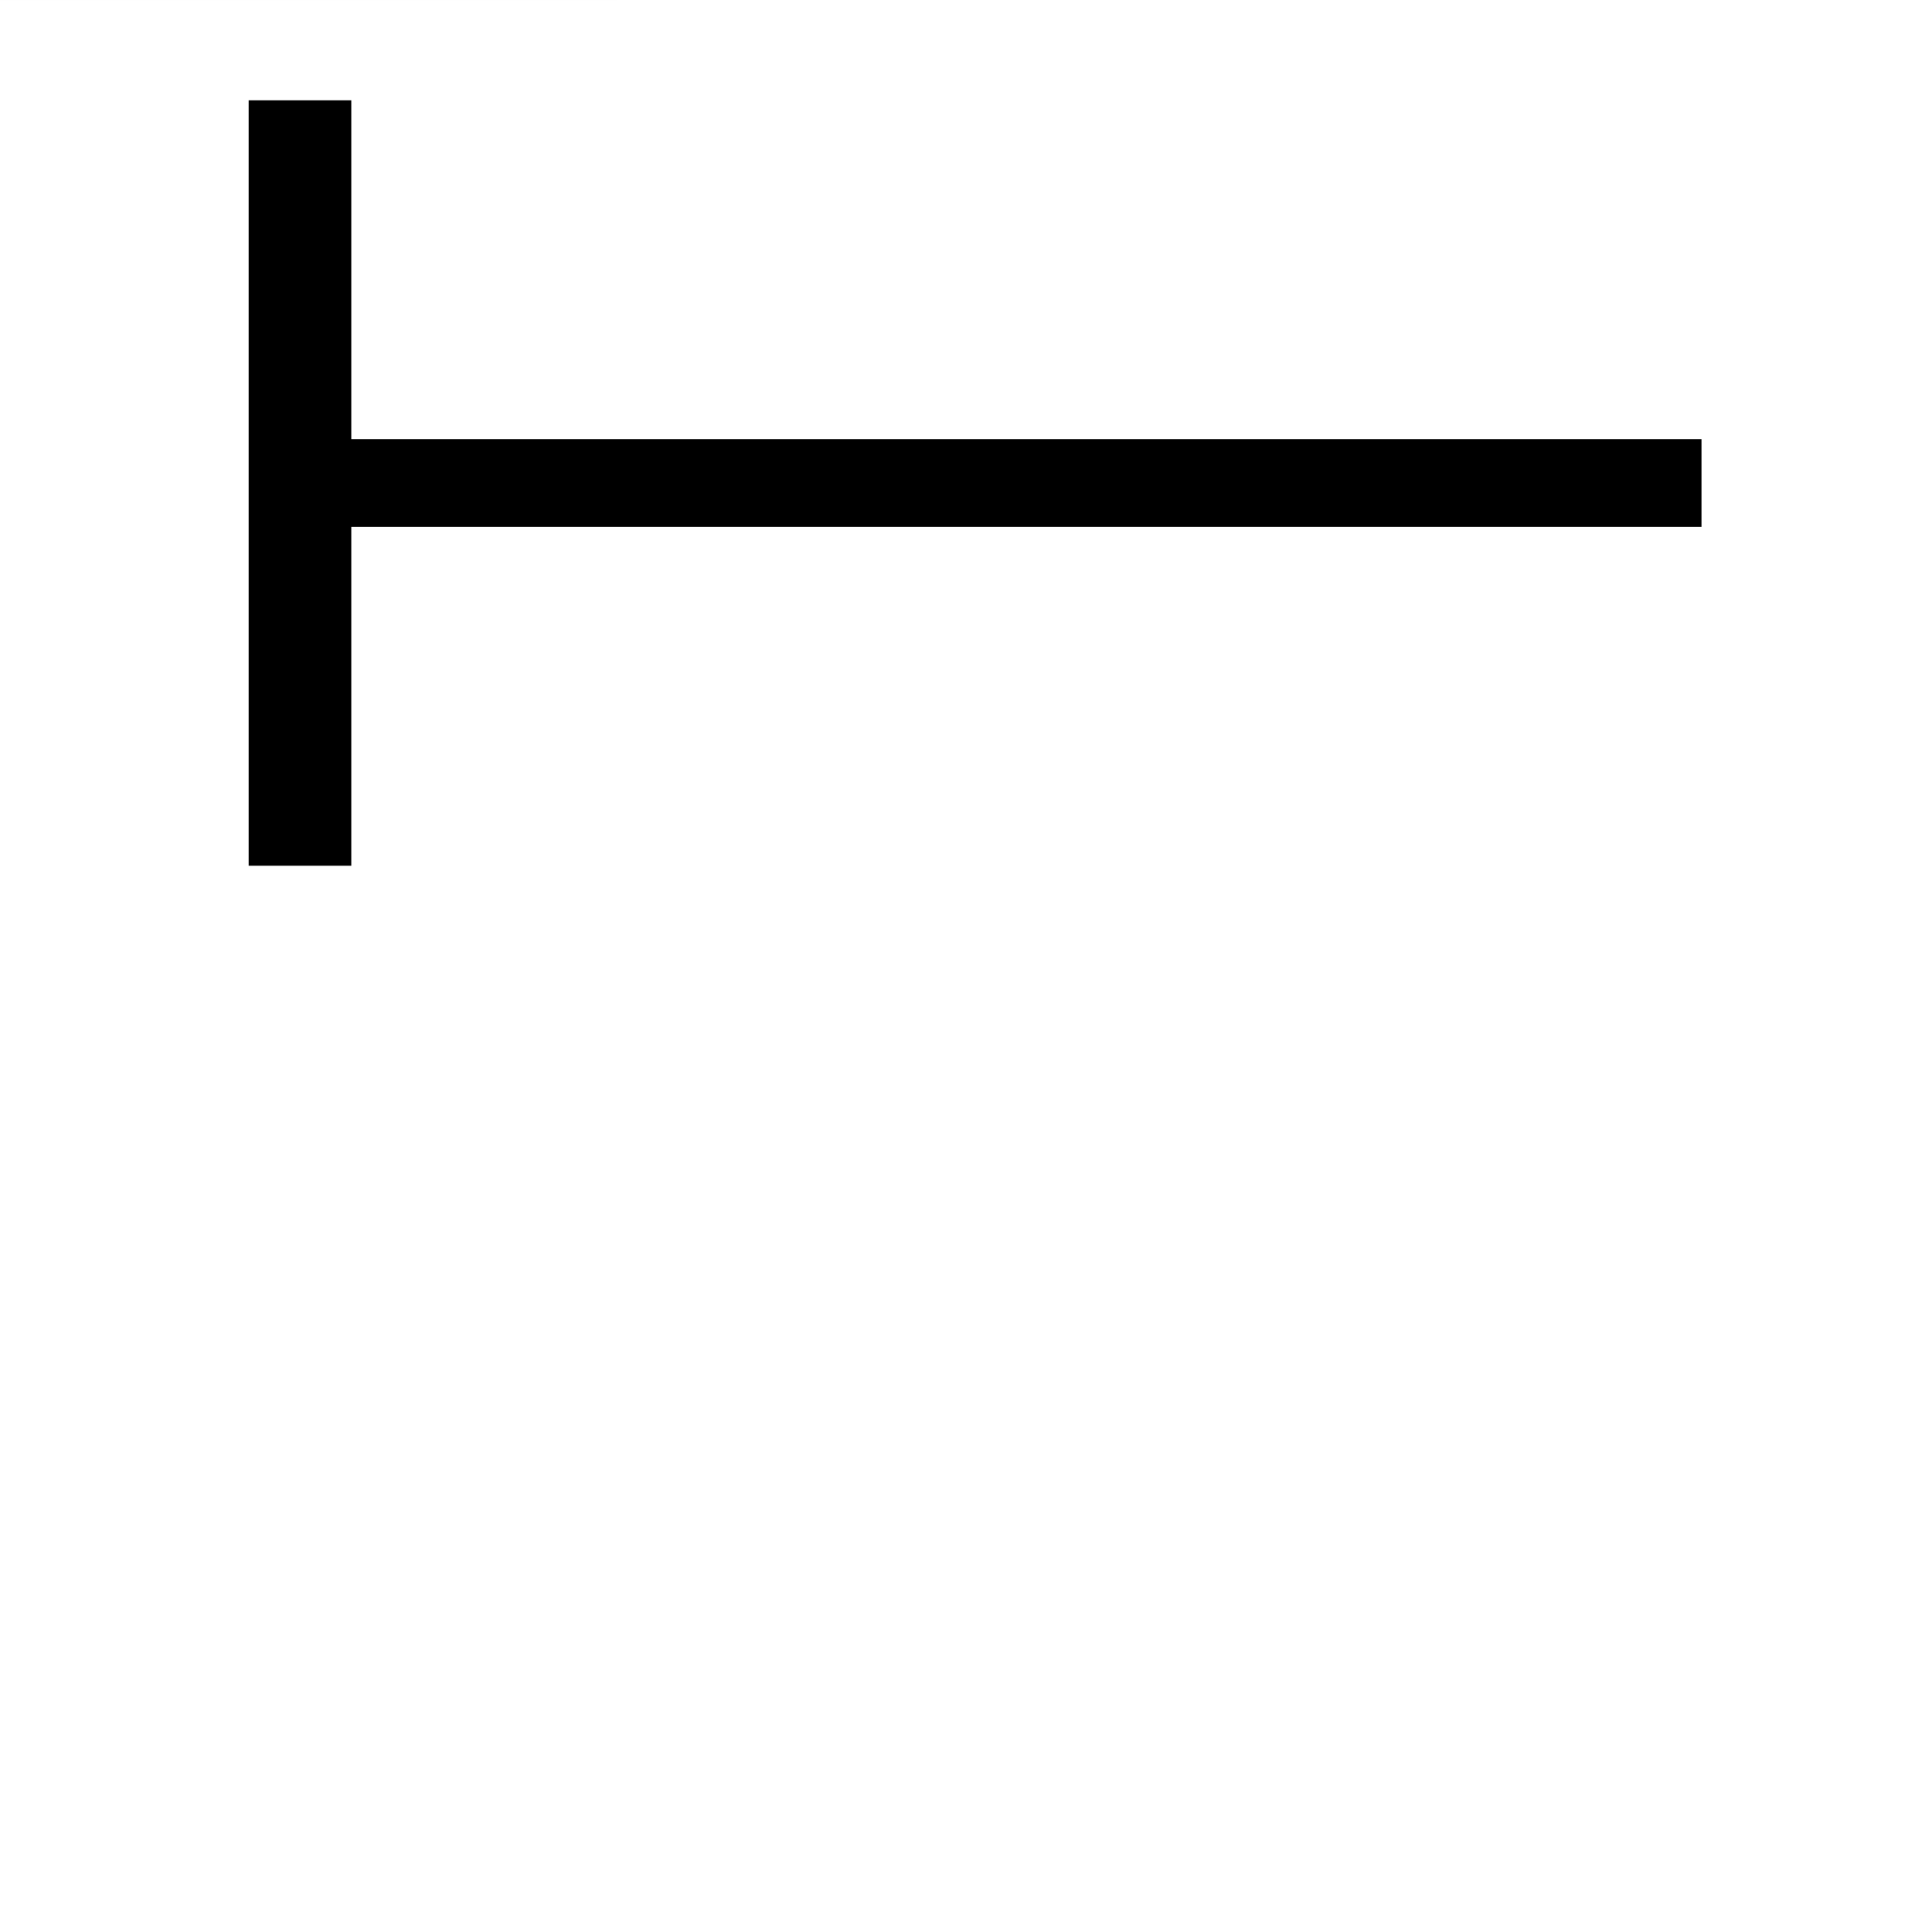
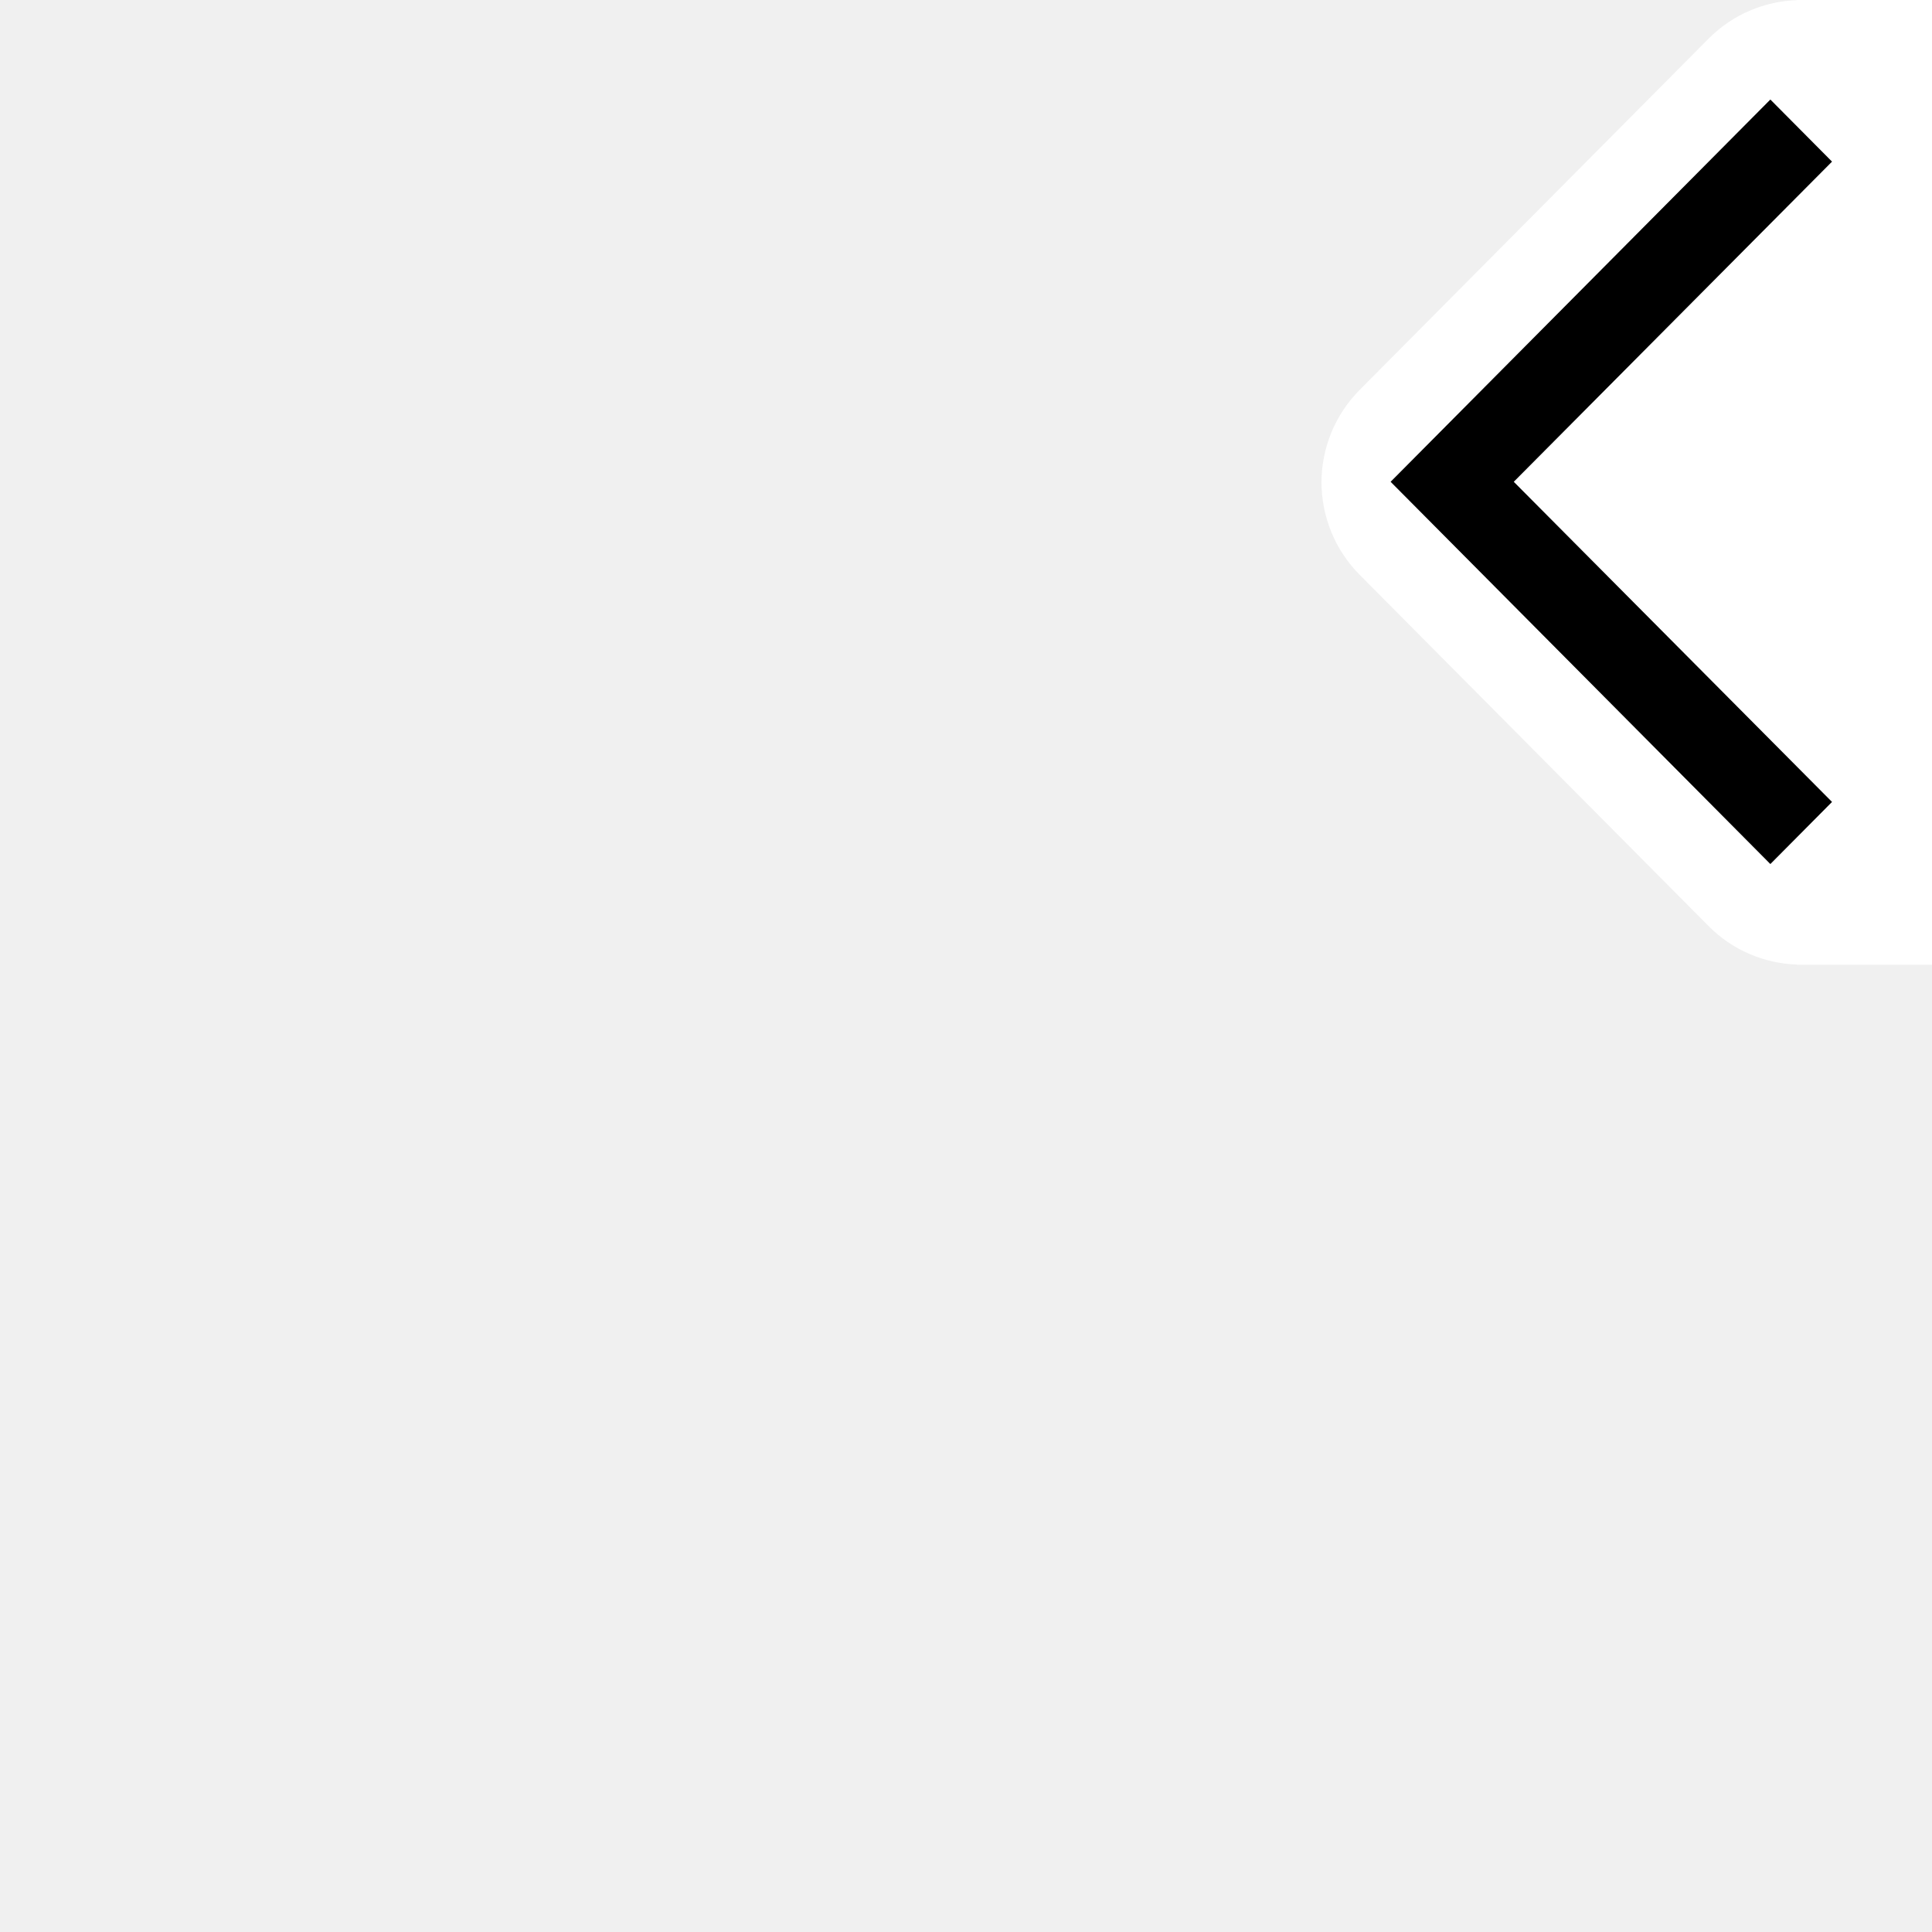
<svg xmlns="http://www.w3.org/2000/svg" version="1.1" viewBox="0 0 22 22">
-   <g transform="matrix(.68749 0 0 .49982 .00033009 .00023498)">
-     <path d="m-2.6182e-4 4.2044e-4v44.015l32 1.2e-5 2.9e-5 -44.016z" fill="#fff" stroke-miterlimit="3" stroke-width="0" style="paint-order:stroke markers fill" />
-     <path d="m4.118 2.285v17.438h1.7v-7.719h22.364v-2h-22.364v-7.719z" color="#000000" fill-rule="evenodd" stroke-width="1.386" style="-inkscape-stroke:none" />
+   <g transform="rotate(180 15.5 6.993)">
+     <g transform="matrix(.34374 0 0 .34374 8.9989 3)" fill-rule="evenodd">
+       <path d="m20.228 15.98c-0.004-1.11-0.427-2.219-1.269-3.066l-11.558-11.635c-0.793-0.798-1.841-1.235-2.918-1.271v-0.007l-4.48 2.601e-4 8.68e-6 31.96 4.48-0.001v-0.006c1.077-0.036 2.124-0.474 2.918-1.271l11.558-11.635c0.842-0.848 1.266-1.956 1.269-3.066" fill="#fff" style="-inkscape-stroke:none" />
+       <path d="m5.358 3.337-2.043 2.057 10.543 10.606-10.543 10.606 2.043 2.057 12.58-12.663z" style="-inkscape-stroke:none" />
+     </g>
  </g>
</svg>
